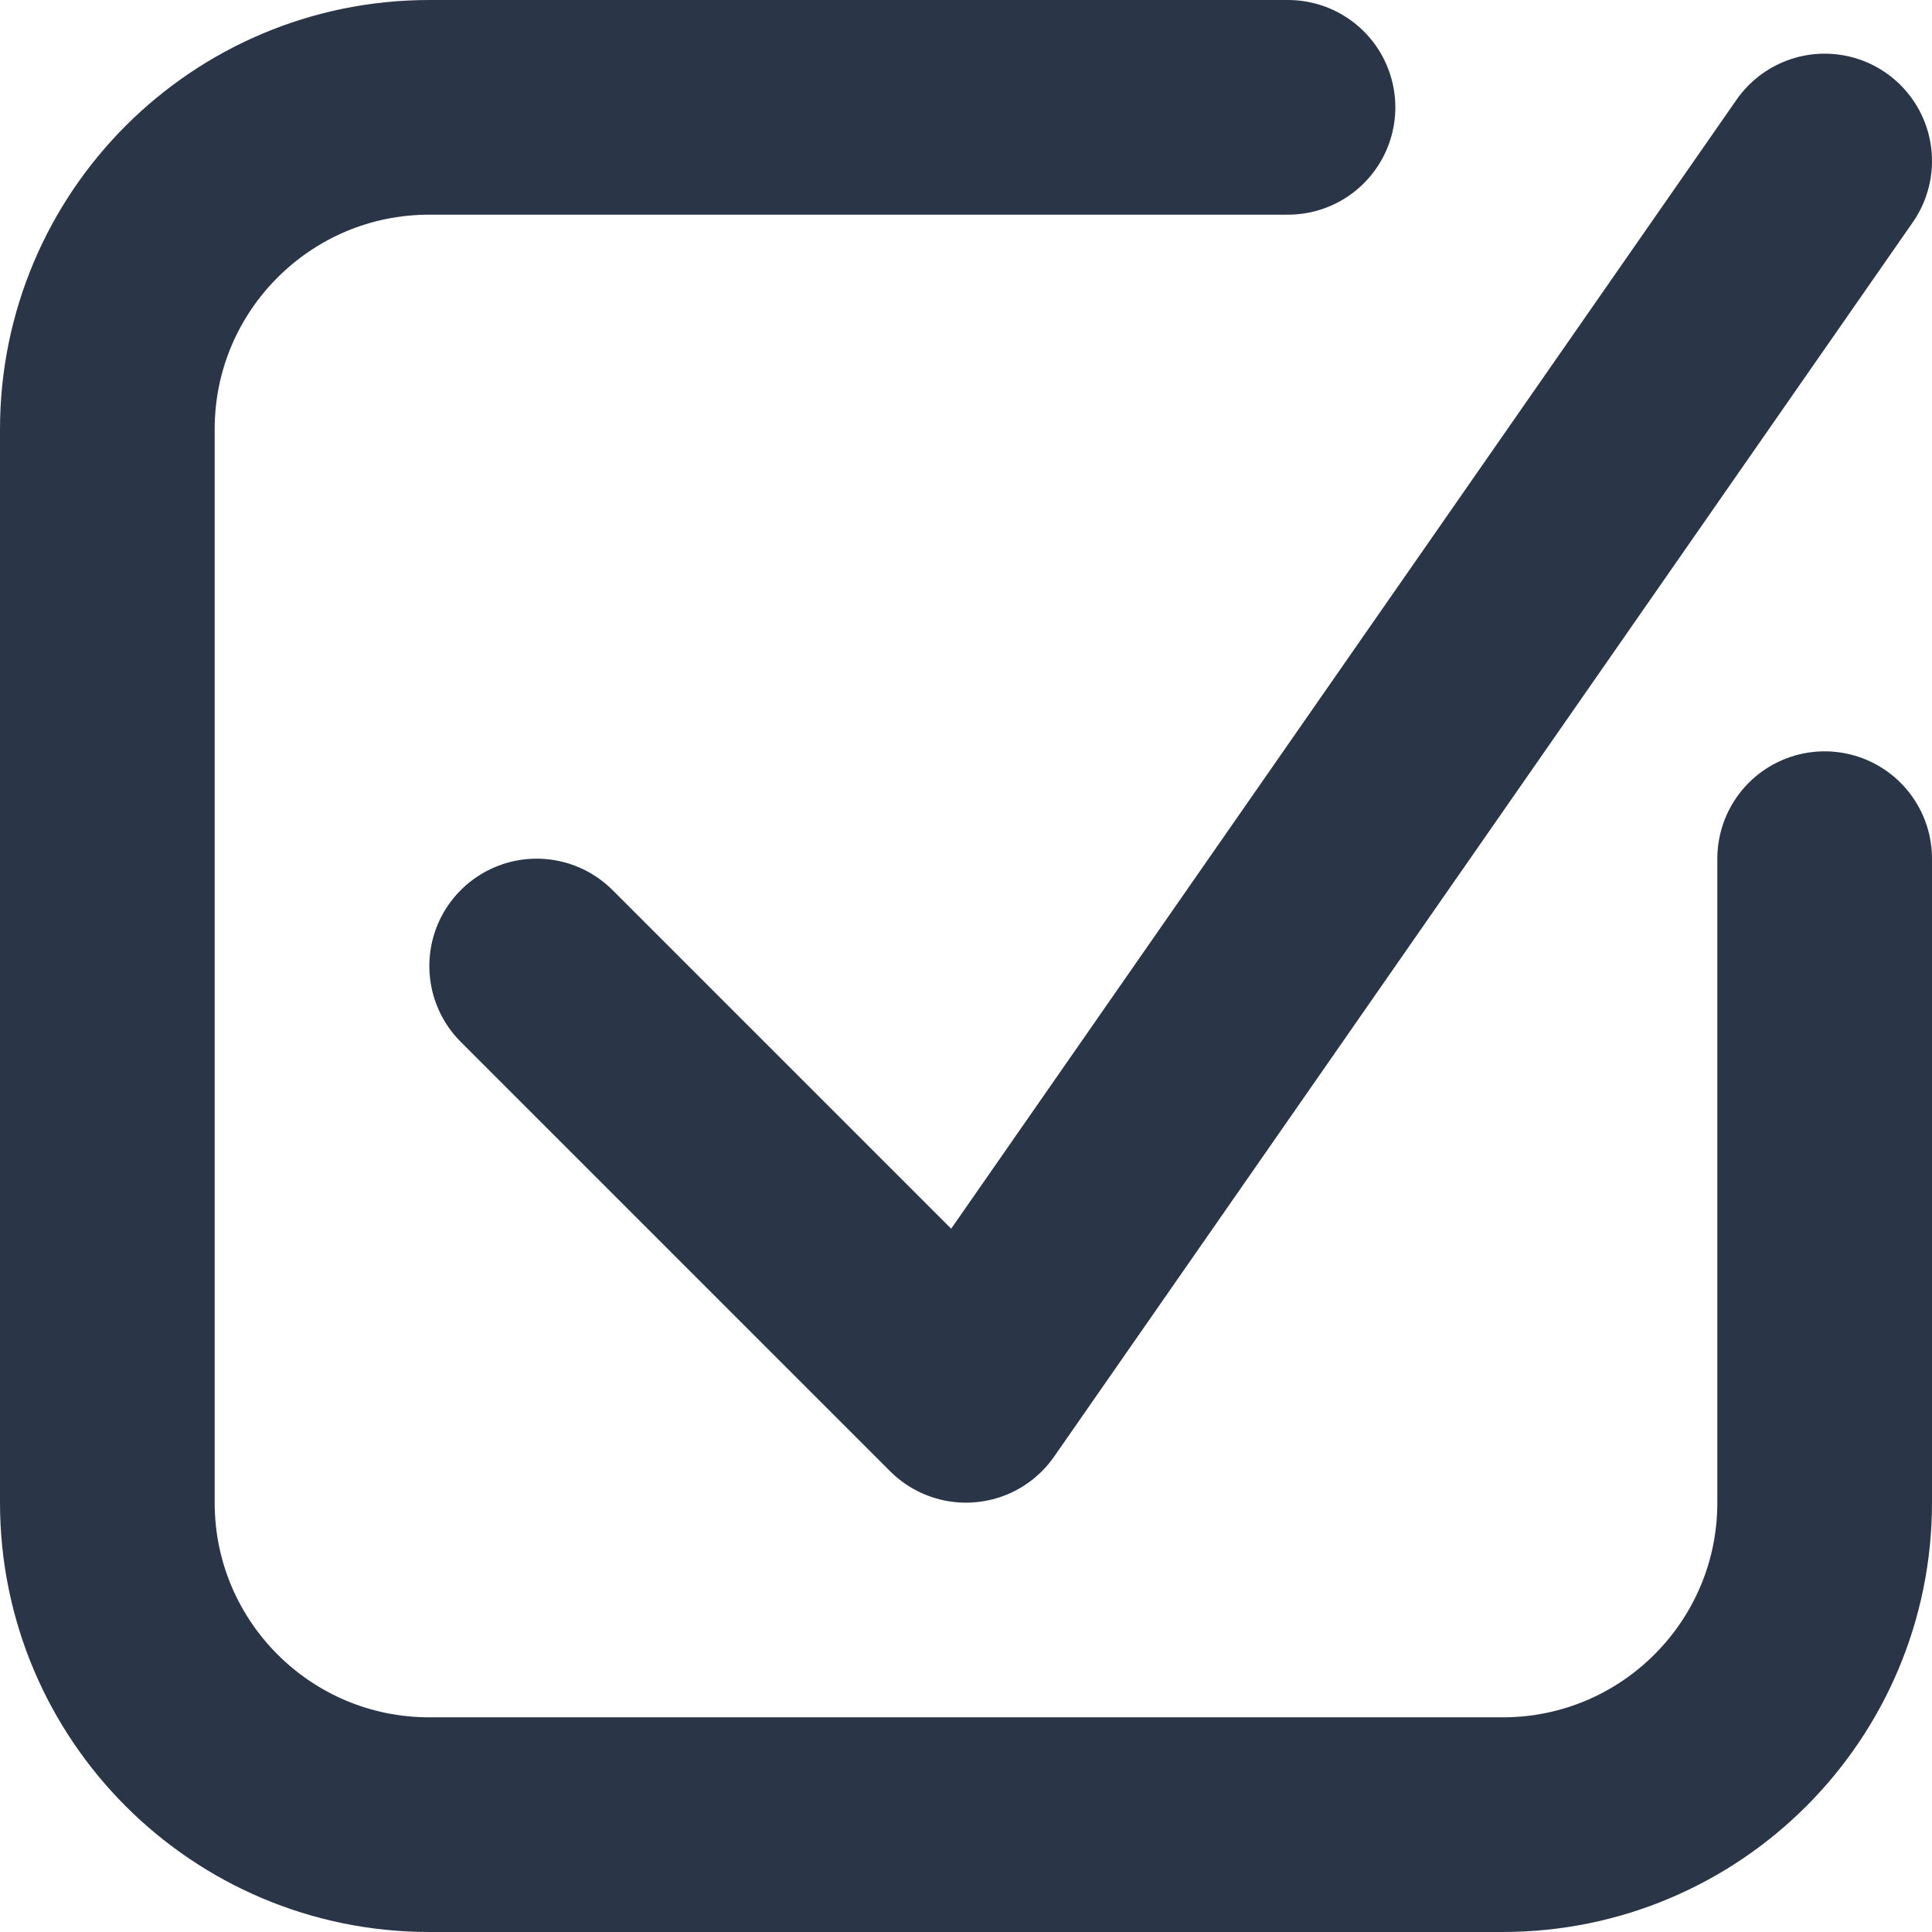
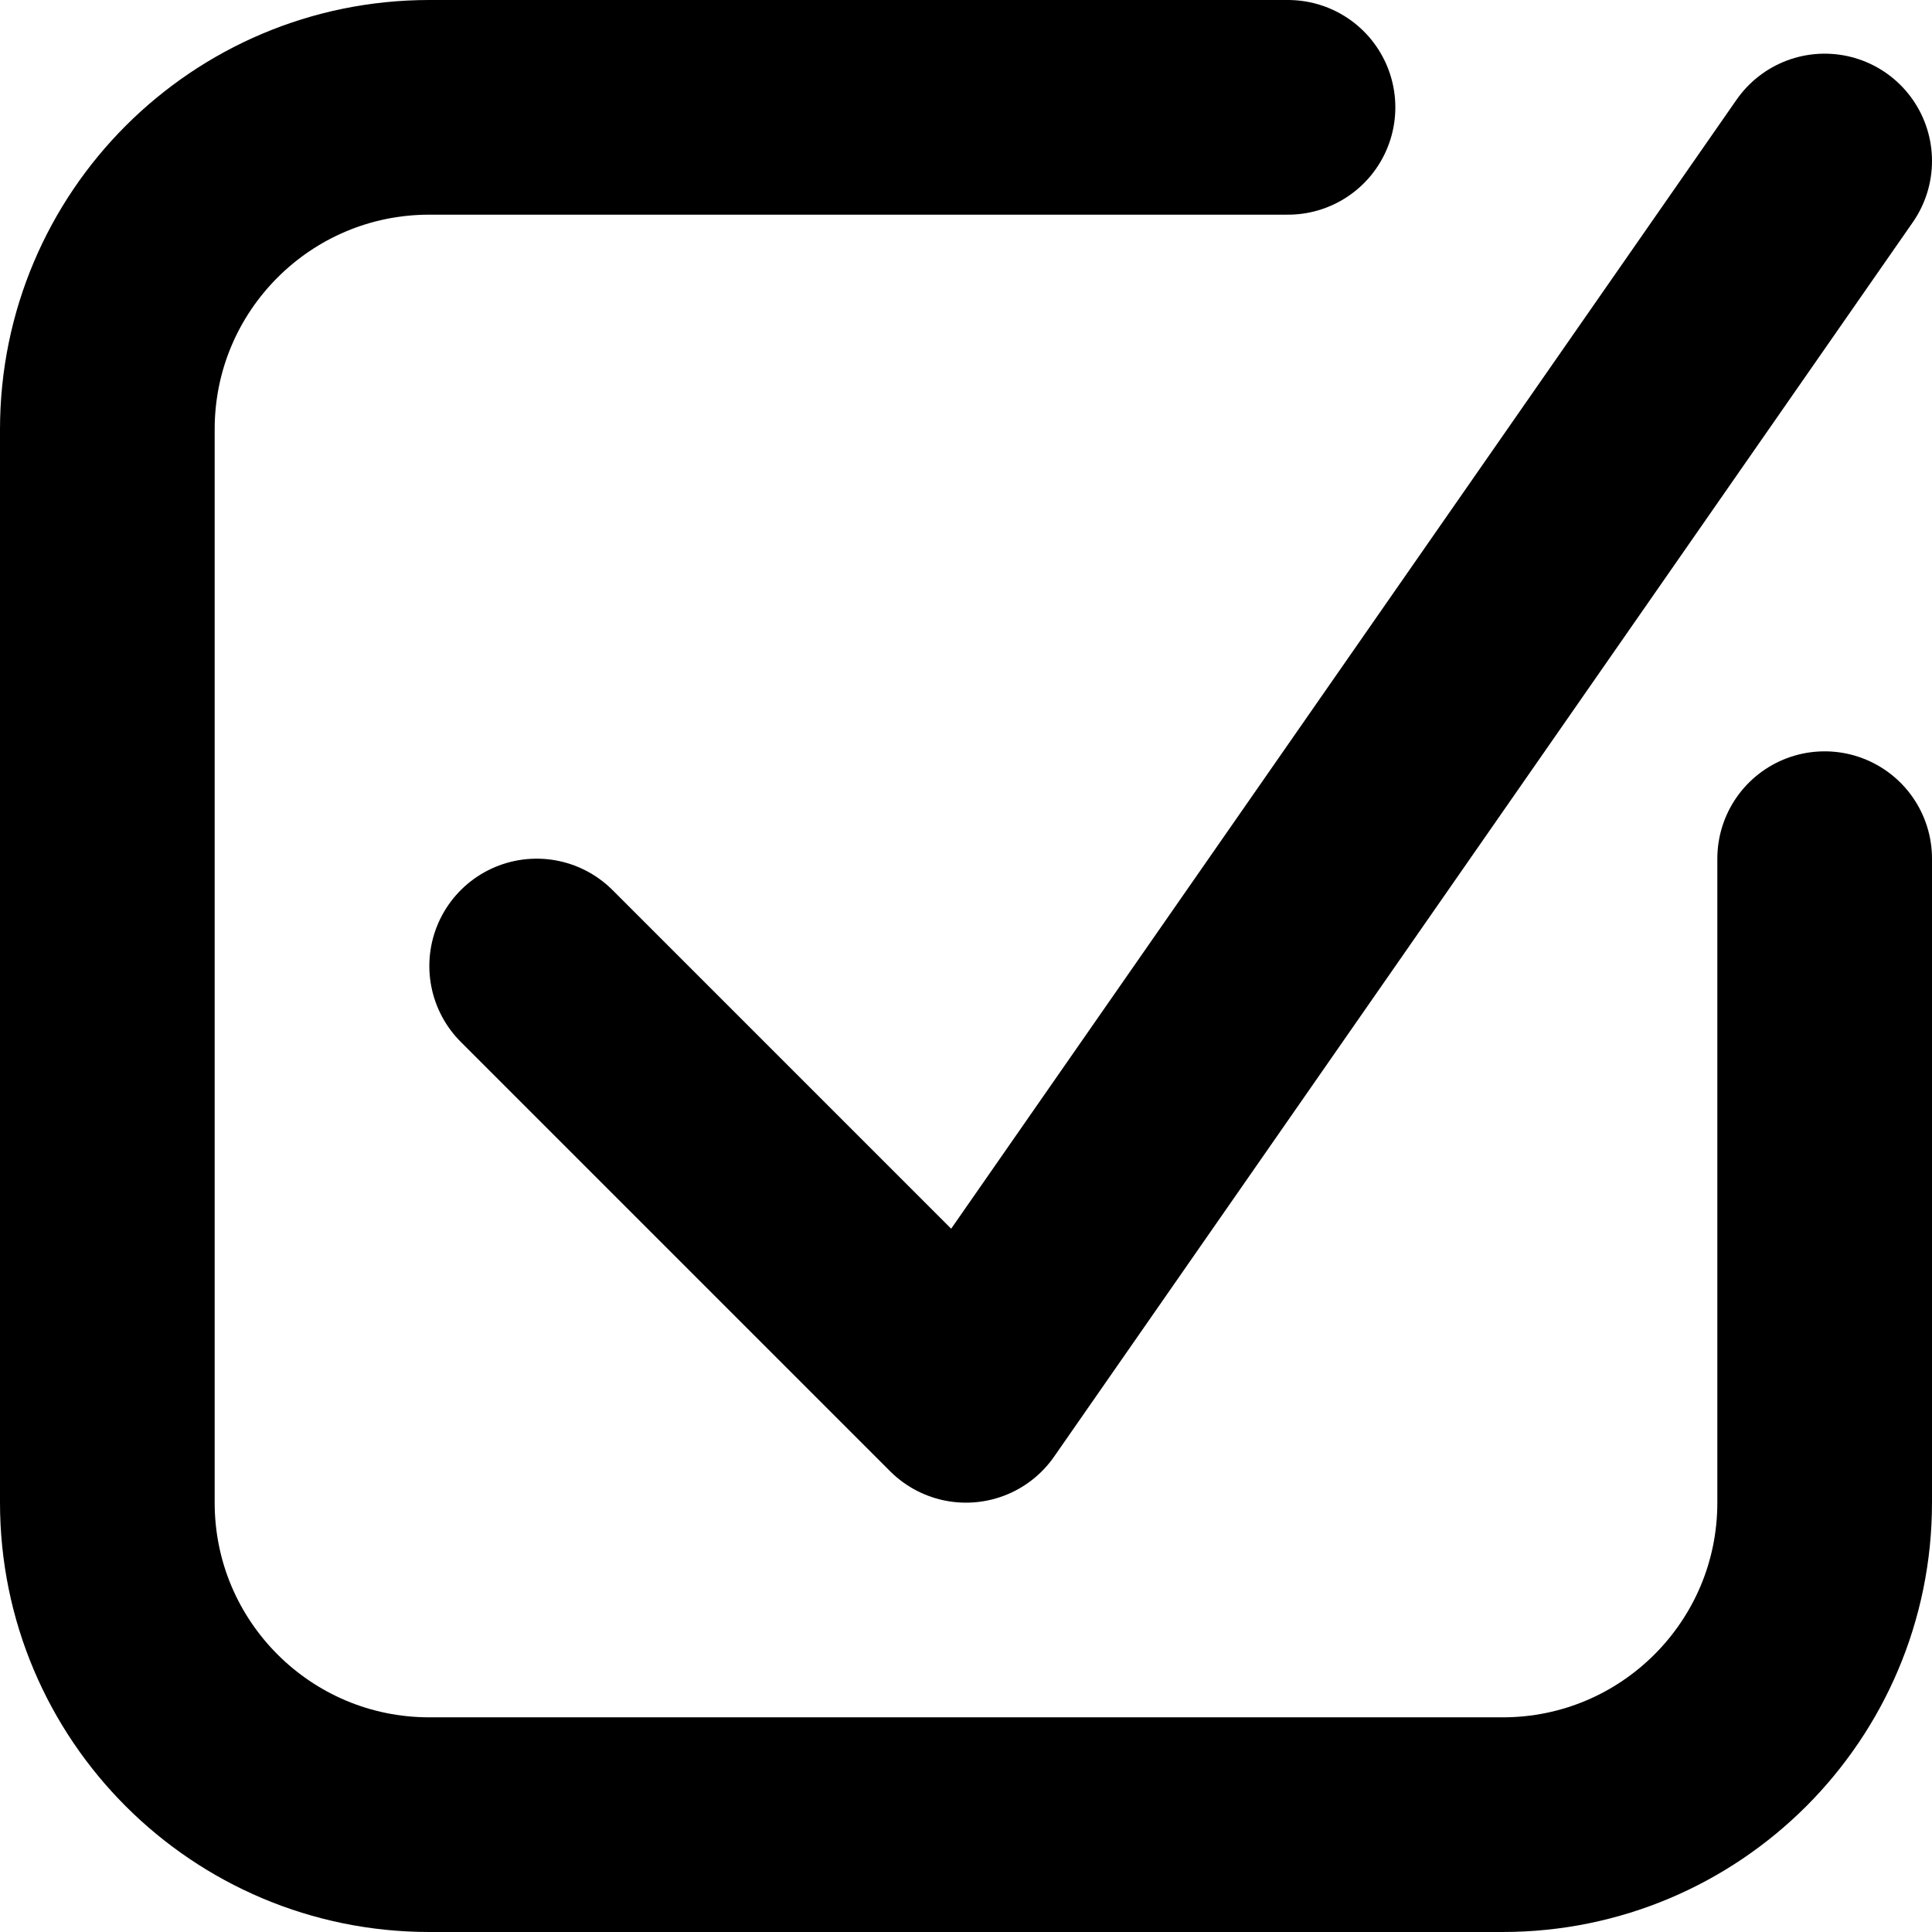
<svg xmlns="http://www.w3.org/2000/svg" width="18" height="18" viewBox="0 0 18 18" fill="none">
-   <path d="M17 8V14C17 15.657 15.657 17 14 17H4C2.343 17 1 15.657 1 14V4C1 2.343 2.343 1 4 1H12" stroke="#2A3647" stroke-width="2" stroke-linecap="round" />
-   <path d="M5 9L9 13L17 1.5" stroke="#2A3647" stroke-width="2" stroke-linecap="round" stroke-linejoin="round" />
+   <path d="M17 8V14C17 15.657 15.657 17 14 17H4C2.343 17 1 15.657 1 14V4C1 2.343 2.343 1 4 1H12" stroke="currentColor" stroke-width="2" stroke-linecap="round" />
+   <path d="M5 9L9 13L17 1.5" stroke="currentColor" stroke-width="2" stroke-linecap="round" stroke-linejoin="round" />
</svg>
